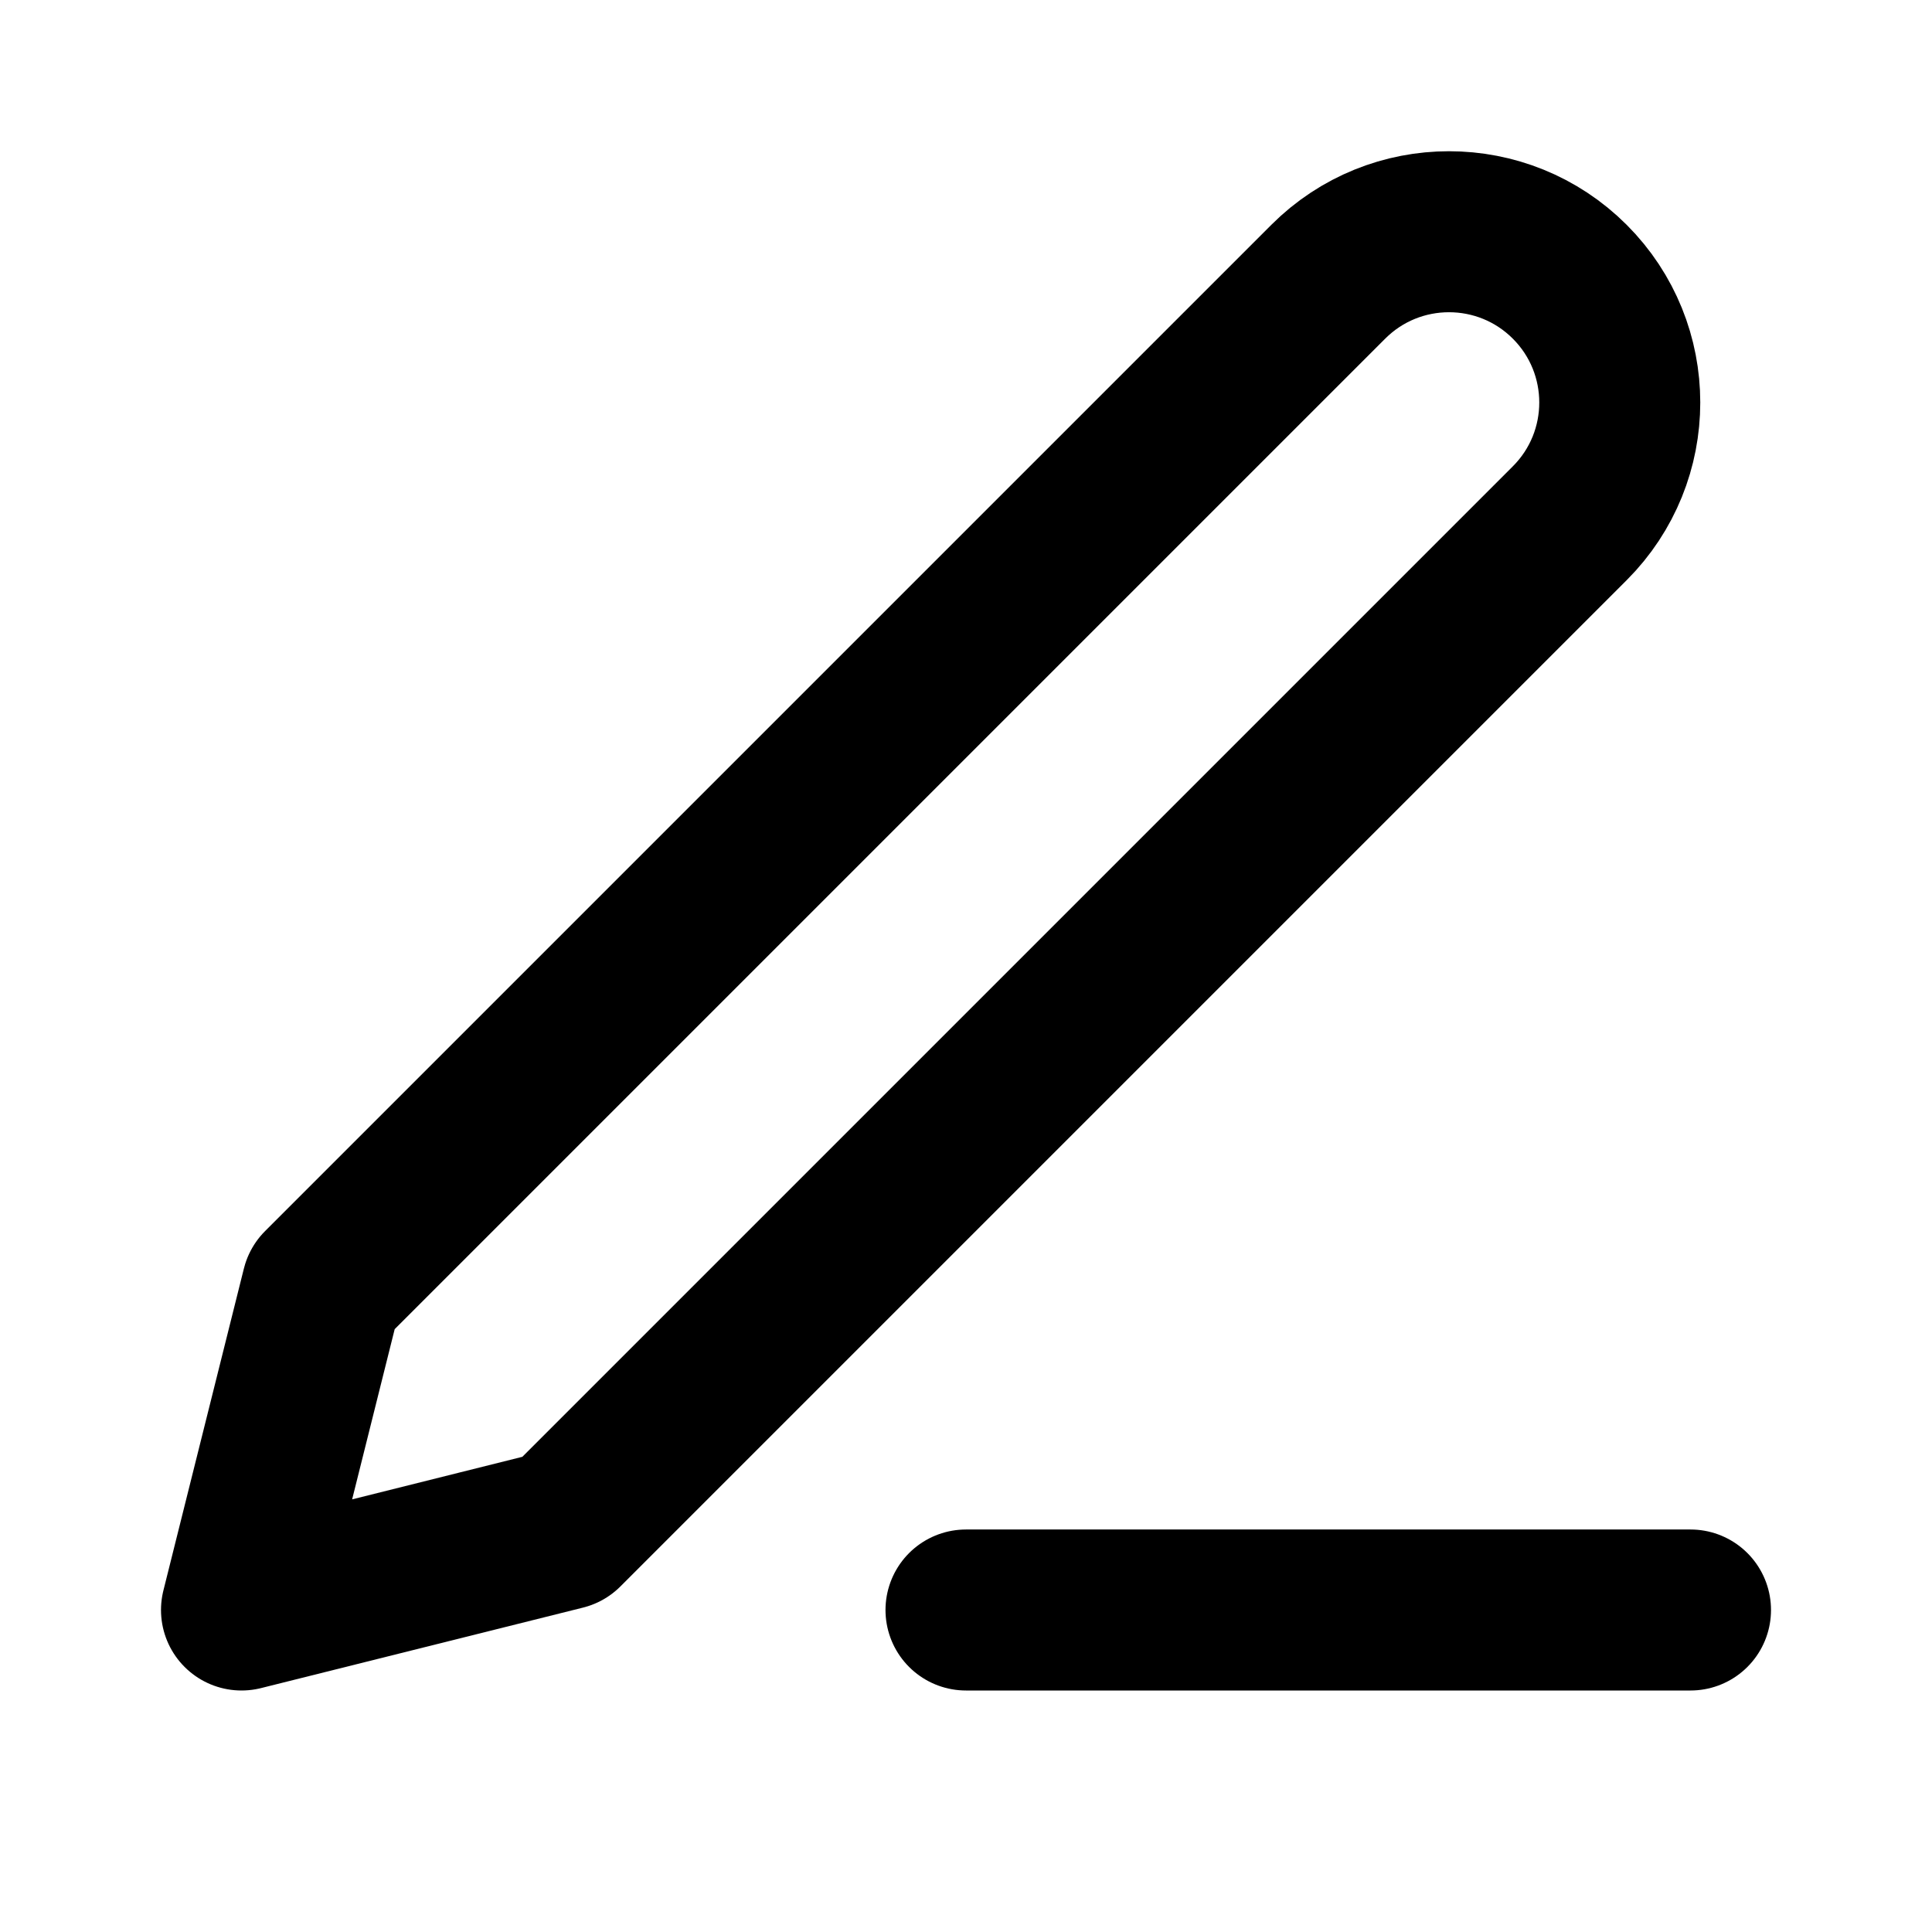
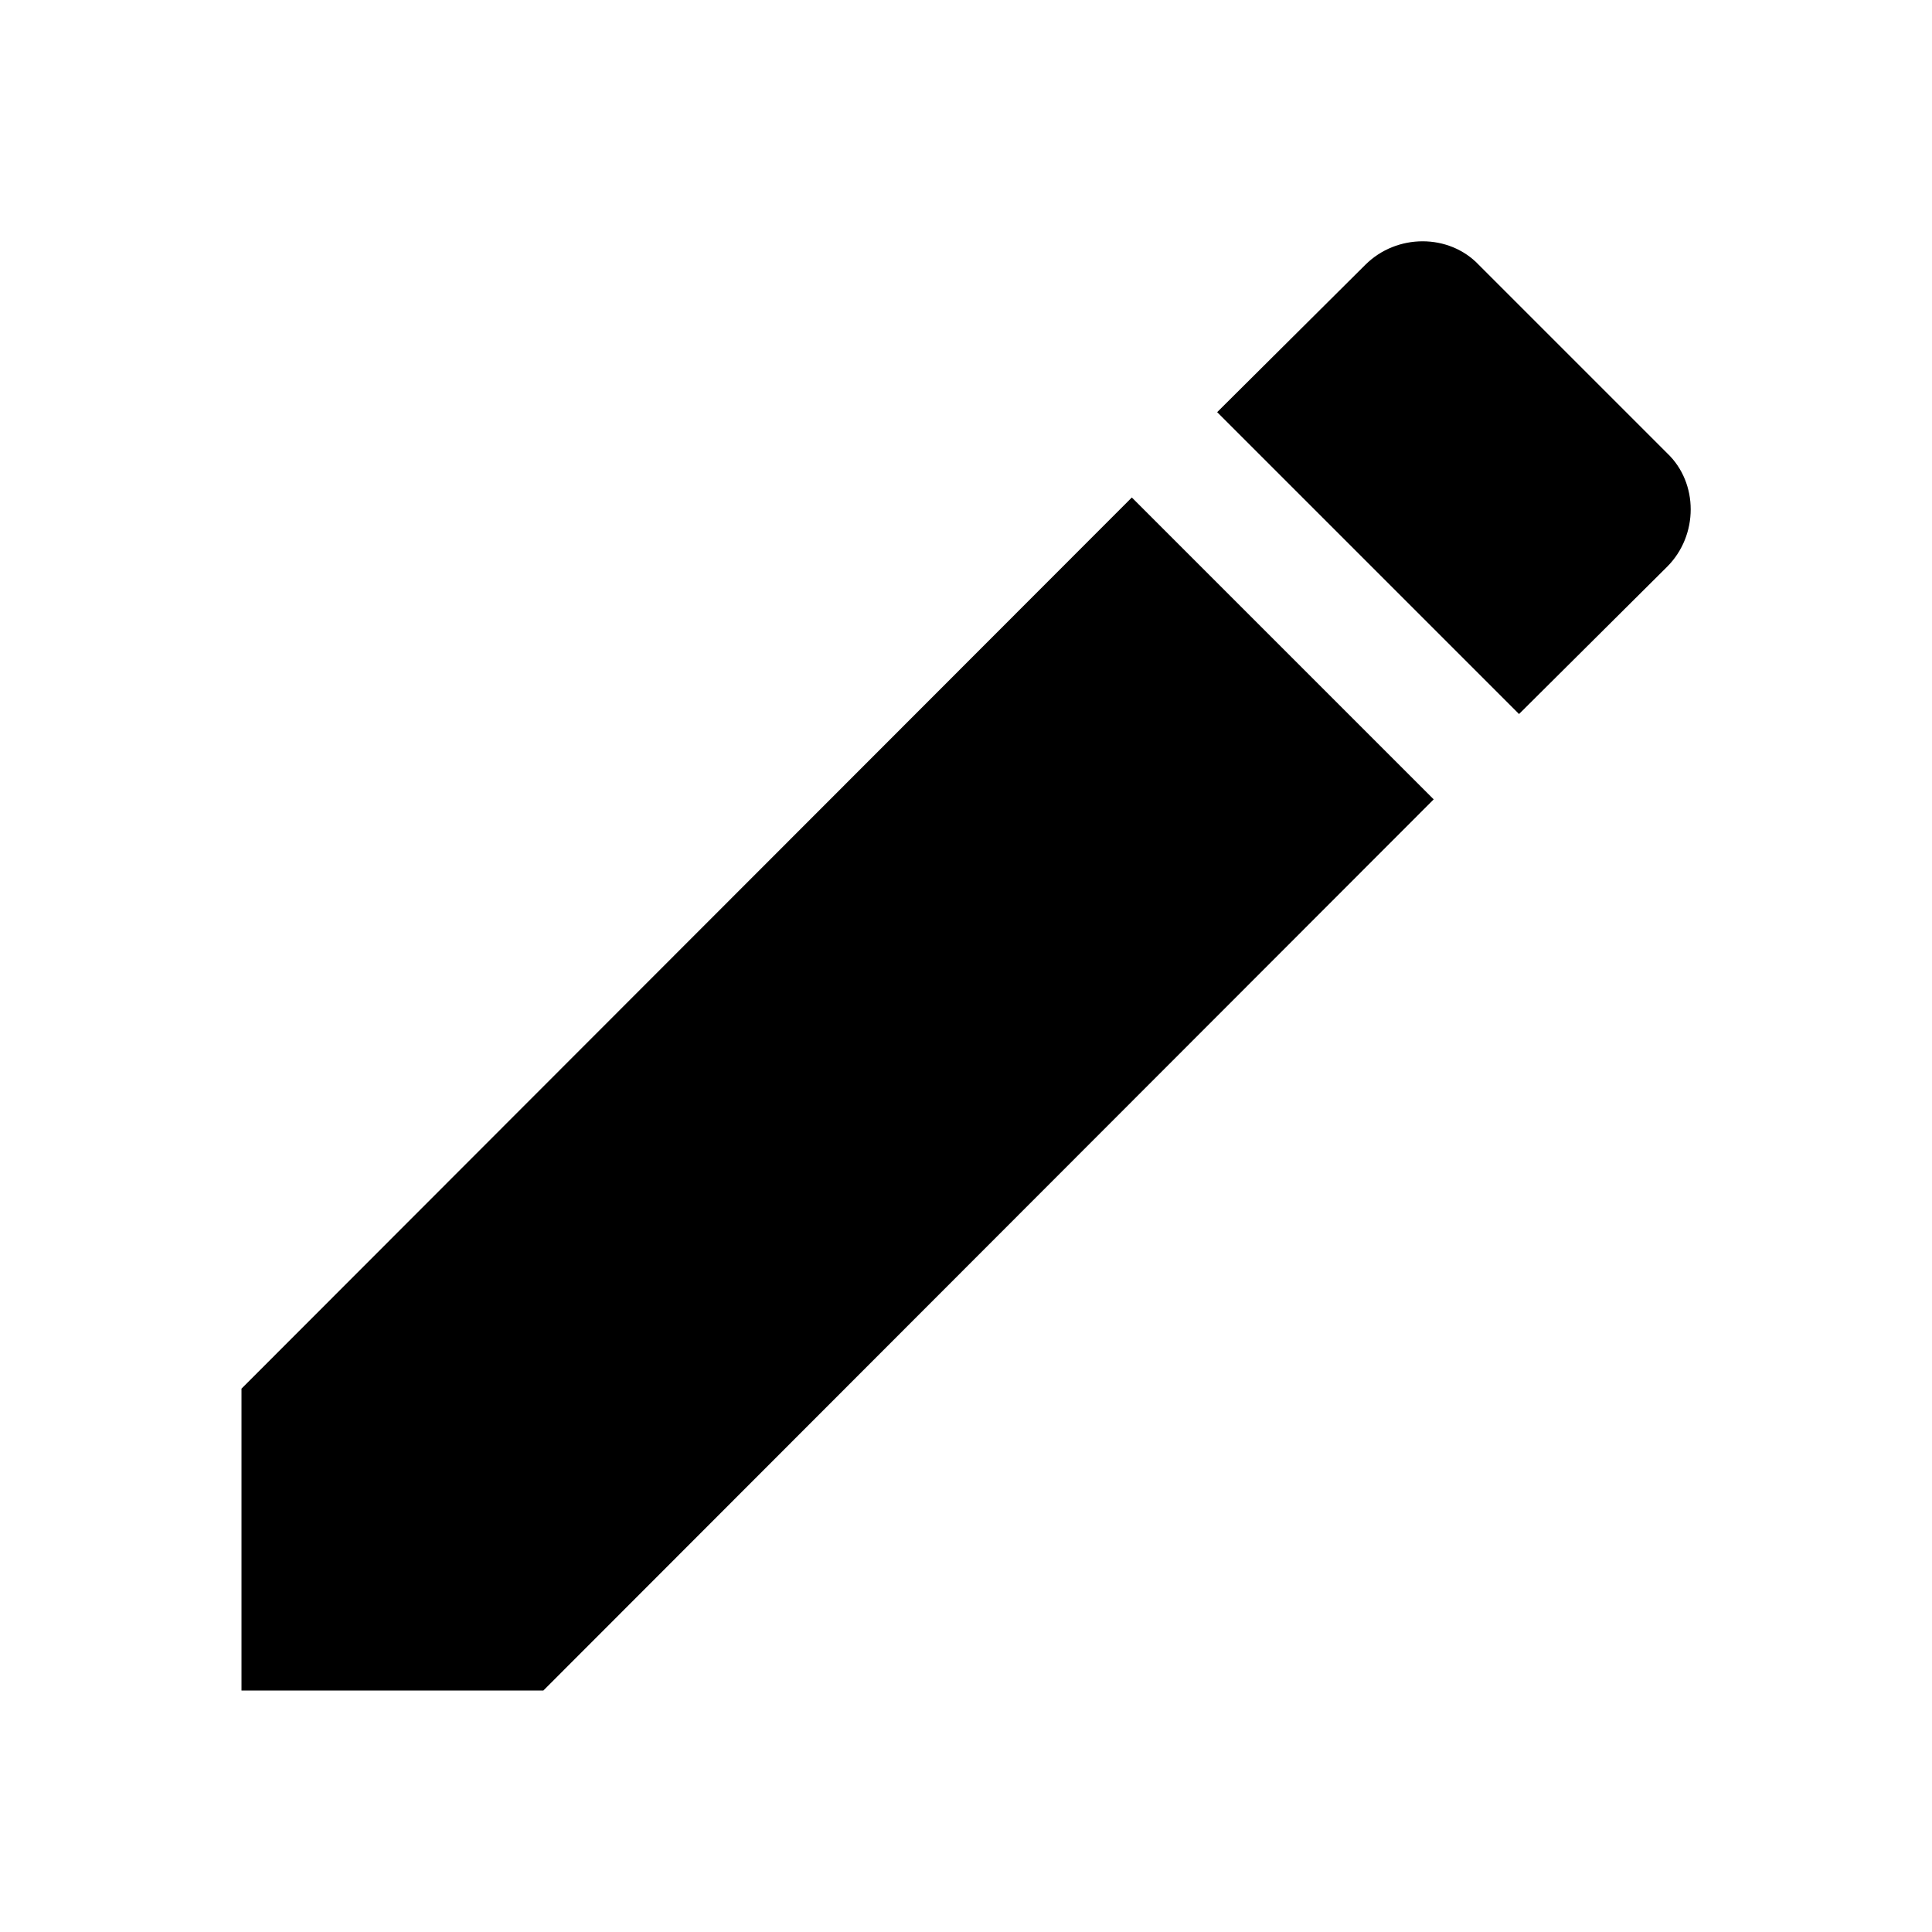
- <svg xmlns="http://www.w3.org/2000/svg" viewBox="0 0 24 24" fill="none">
-   <path d="M12 20h9" stroke="#000" stroke-width="2" stroke-linecap="round" stroke-linejoin="round" />
-   <path d="M16.5 3.5a2.12 2.12 0 0 1 3 3L7 19l-4 1 1-4Z" stroke="#000" stroke-width="2" stroke-linecap="round" stroke-linejoin="round" />
+ <svg xmlns="http://www.w3.org/2000/svg" viewBox="0 0 24 24">
+   <path d="M20.71,7.04C21.1,6.65 21.1,6 20.71,5.63L18.37,3.29C18,2.9 17.35,2.9 16.96,3.29L15.12,5.12L18.87,8.87M3,17.25V21H6.75L17.81,9.93L14.06,6.18L3,17.25Z" />
</svg>
